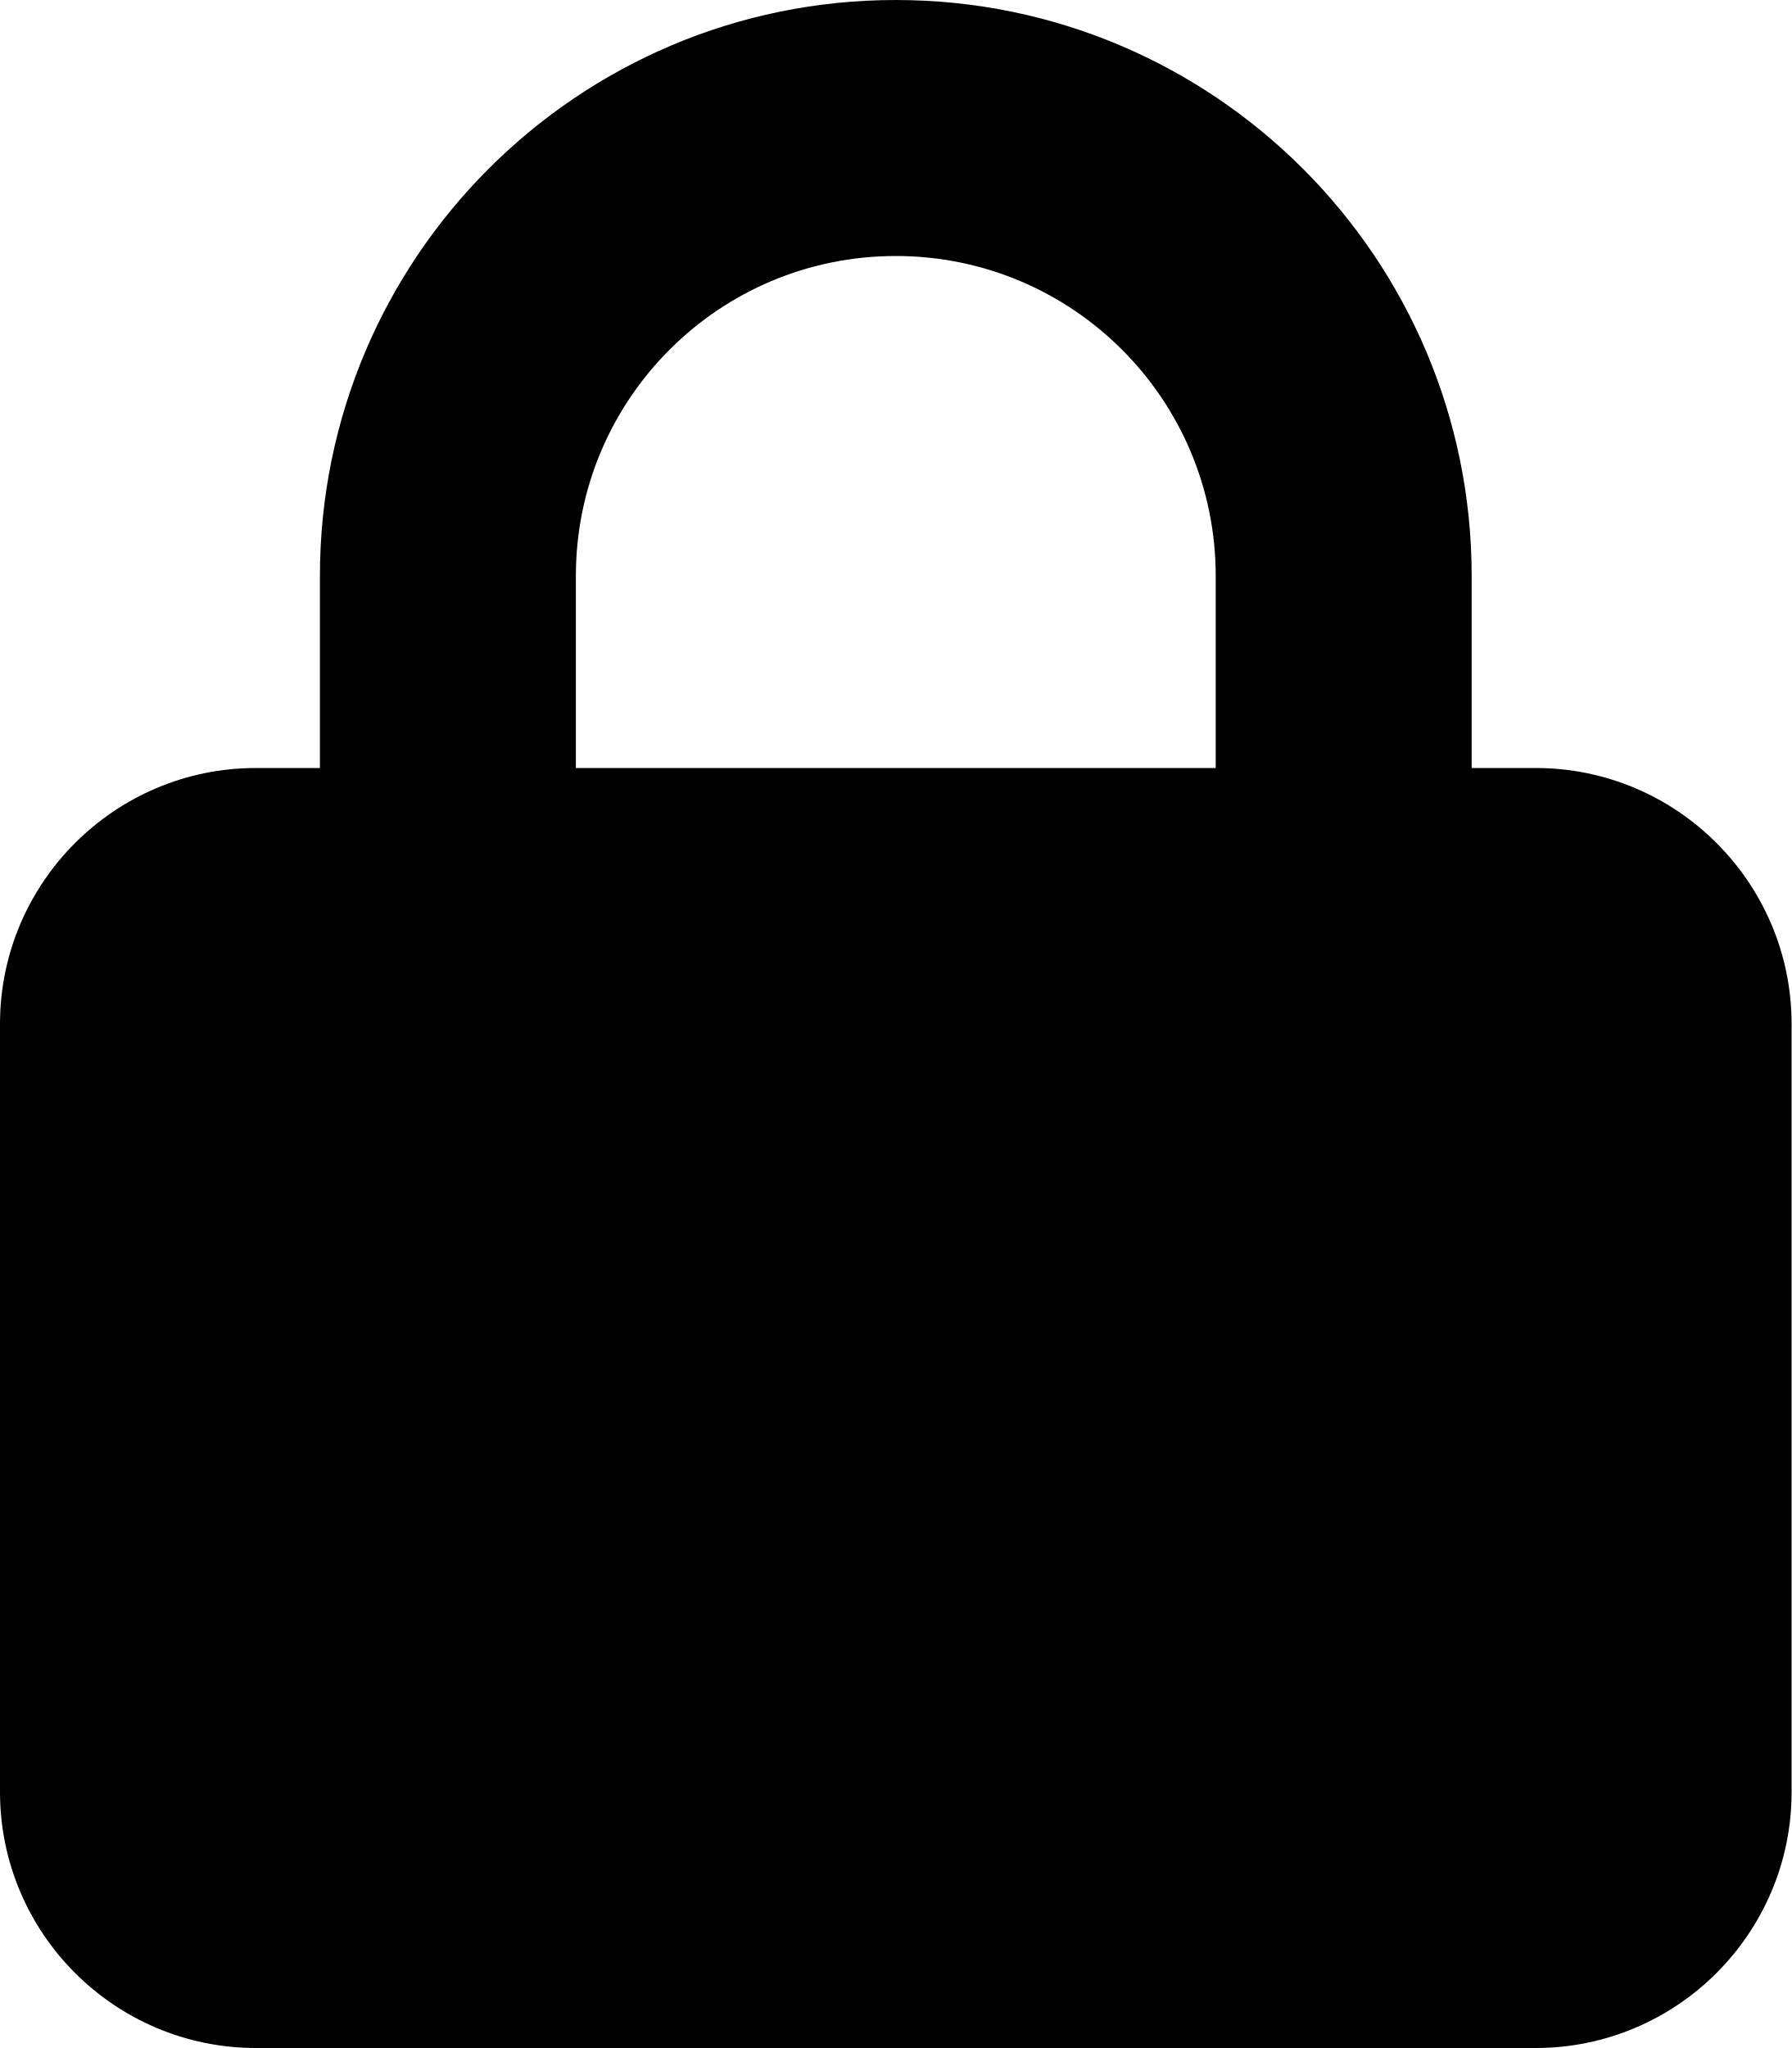
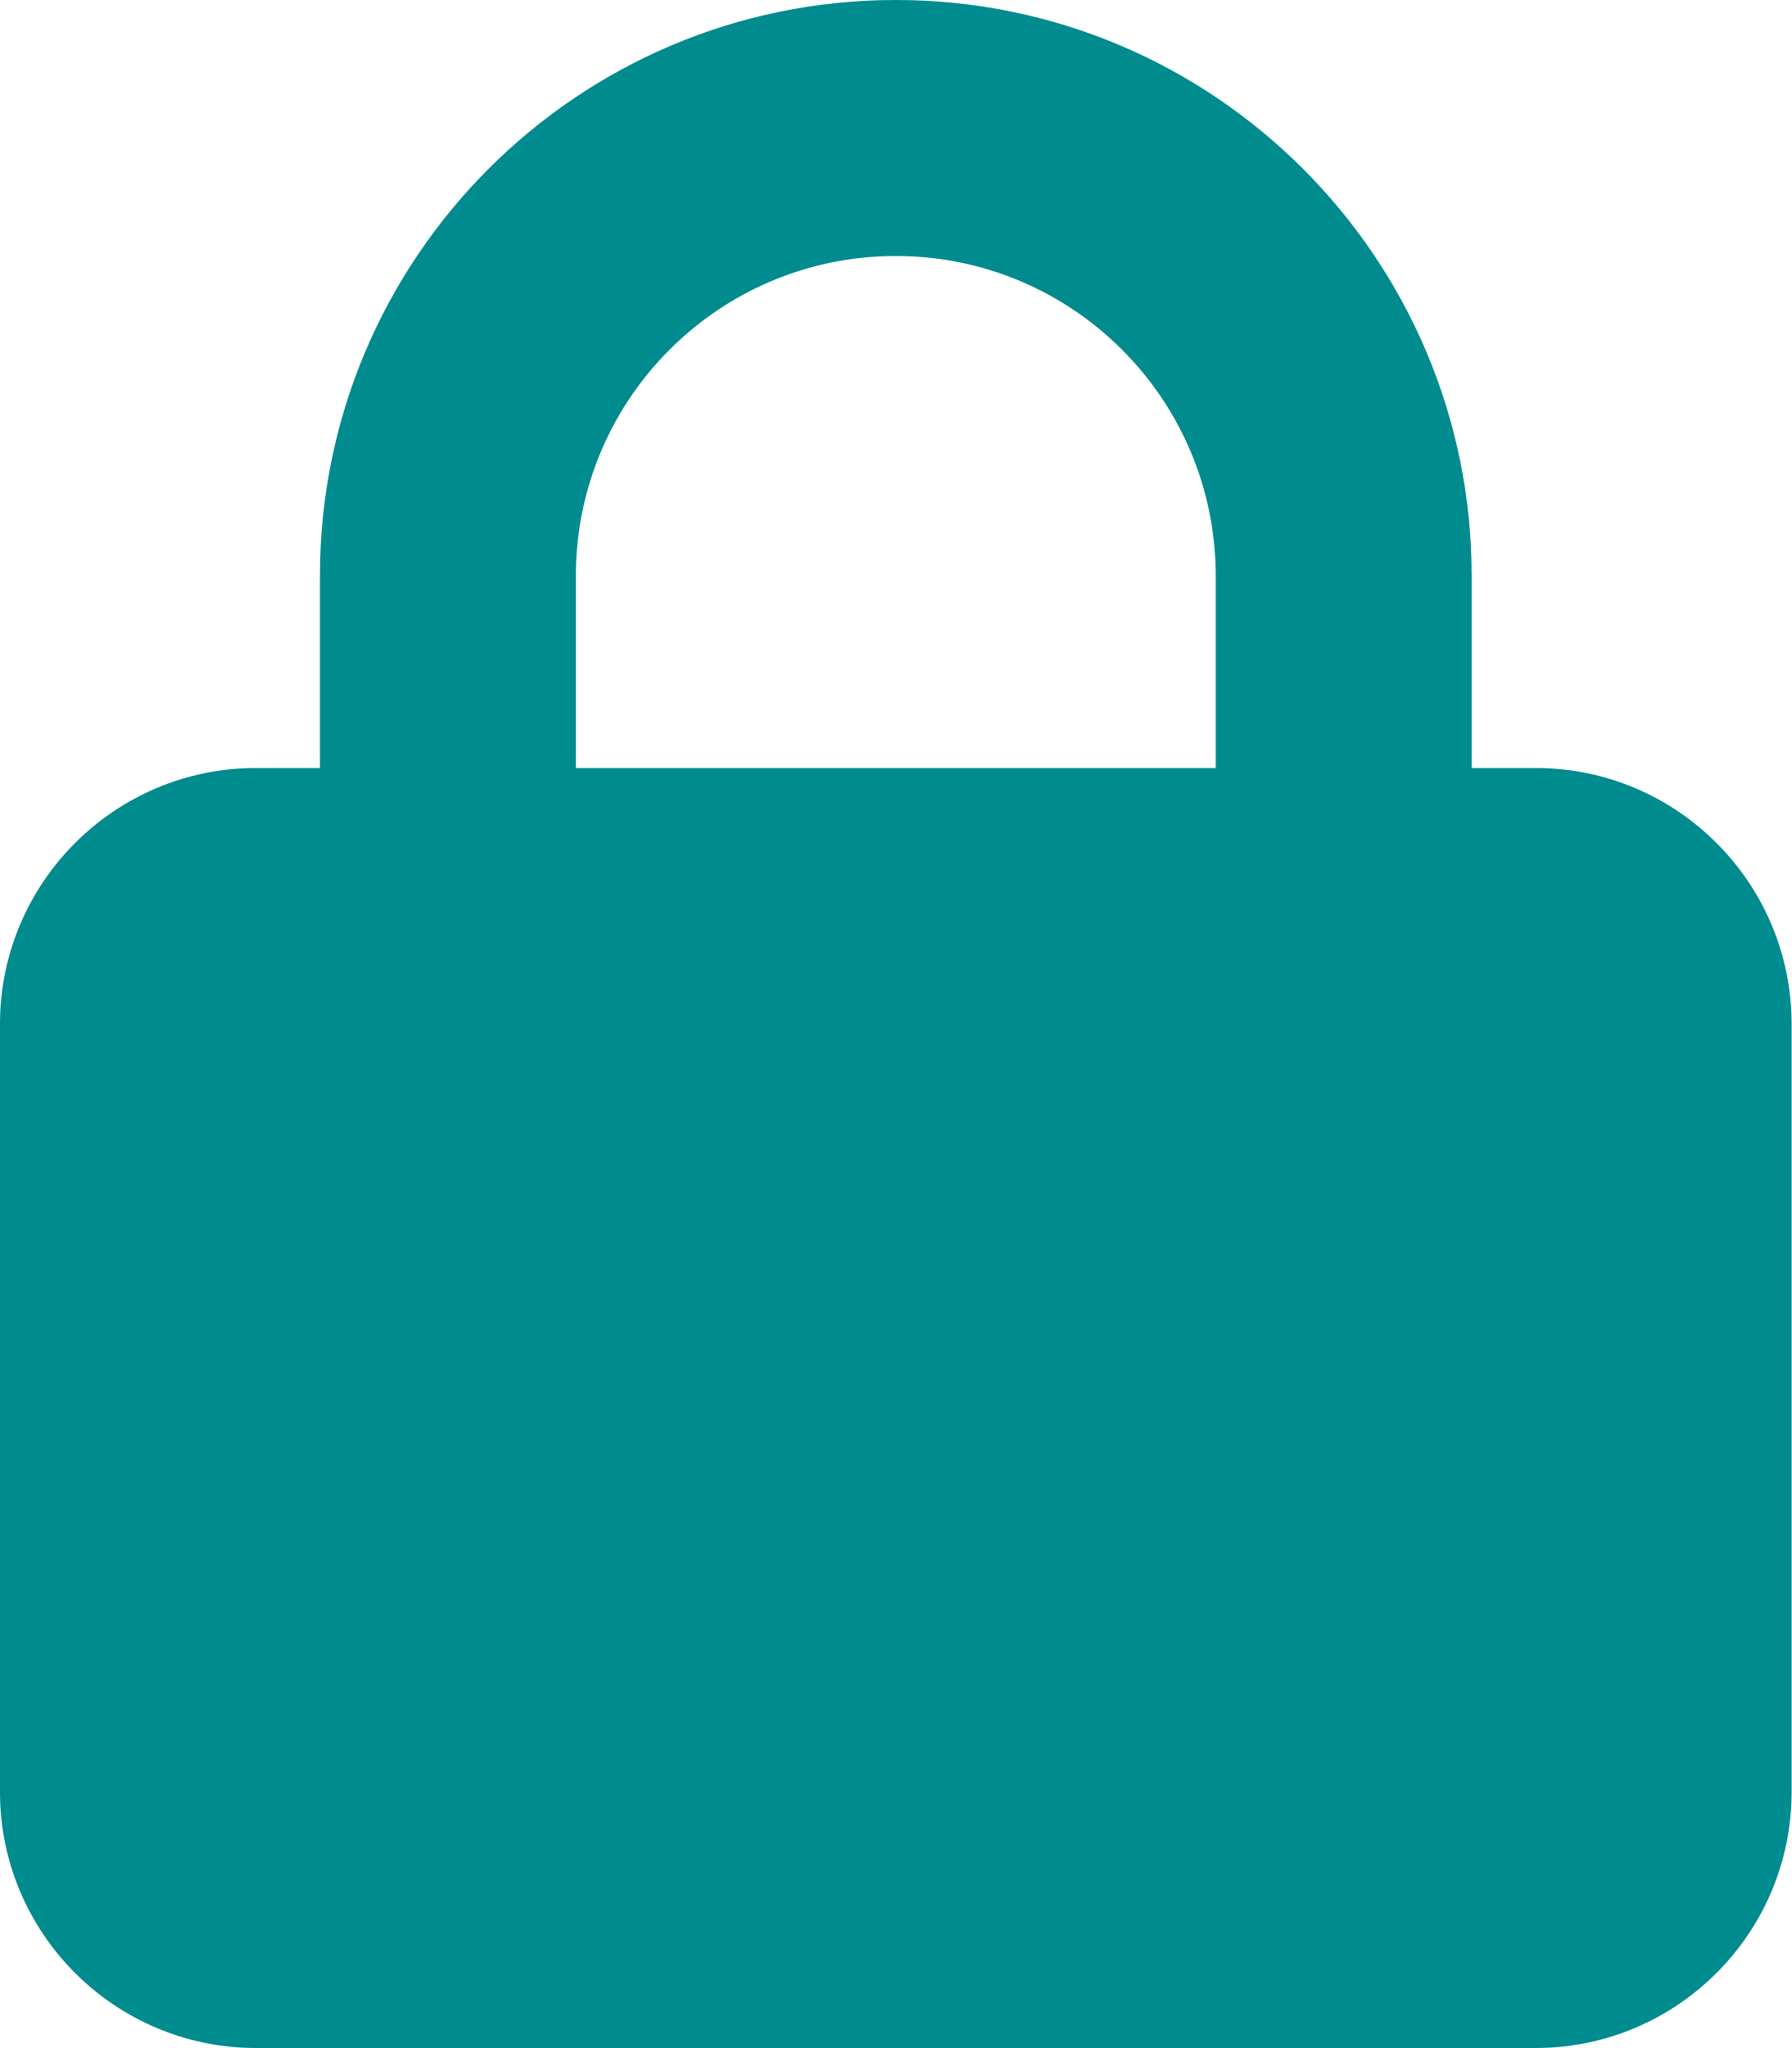
- <svg xmlns="http://www.w3.org/2000/svg" viewBox="0 0 448 512">
+ <svg xmlns="http://www.w3.org/2000/svg" fill="#008B8F" viewBox="0 0 448 512">
  <path d="M144 144v48H304V144c0-44.2-35.8-80-80-80s-80 35.8-80 80zM80 192V144C80 64.5 144.5 0 224 0s144 64.5 144 144v48h16c35.3 0 64 28.7 64 64V448c0 35.3-28.7 64-64 64H64c-35.3 0-64-28.7-64-64V256c0-35.3 28.7-64 64-64H80z" />
</svg>
